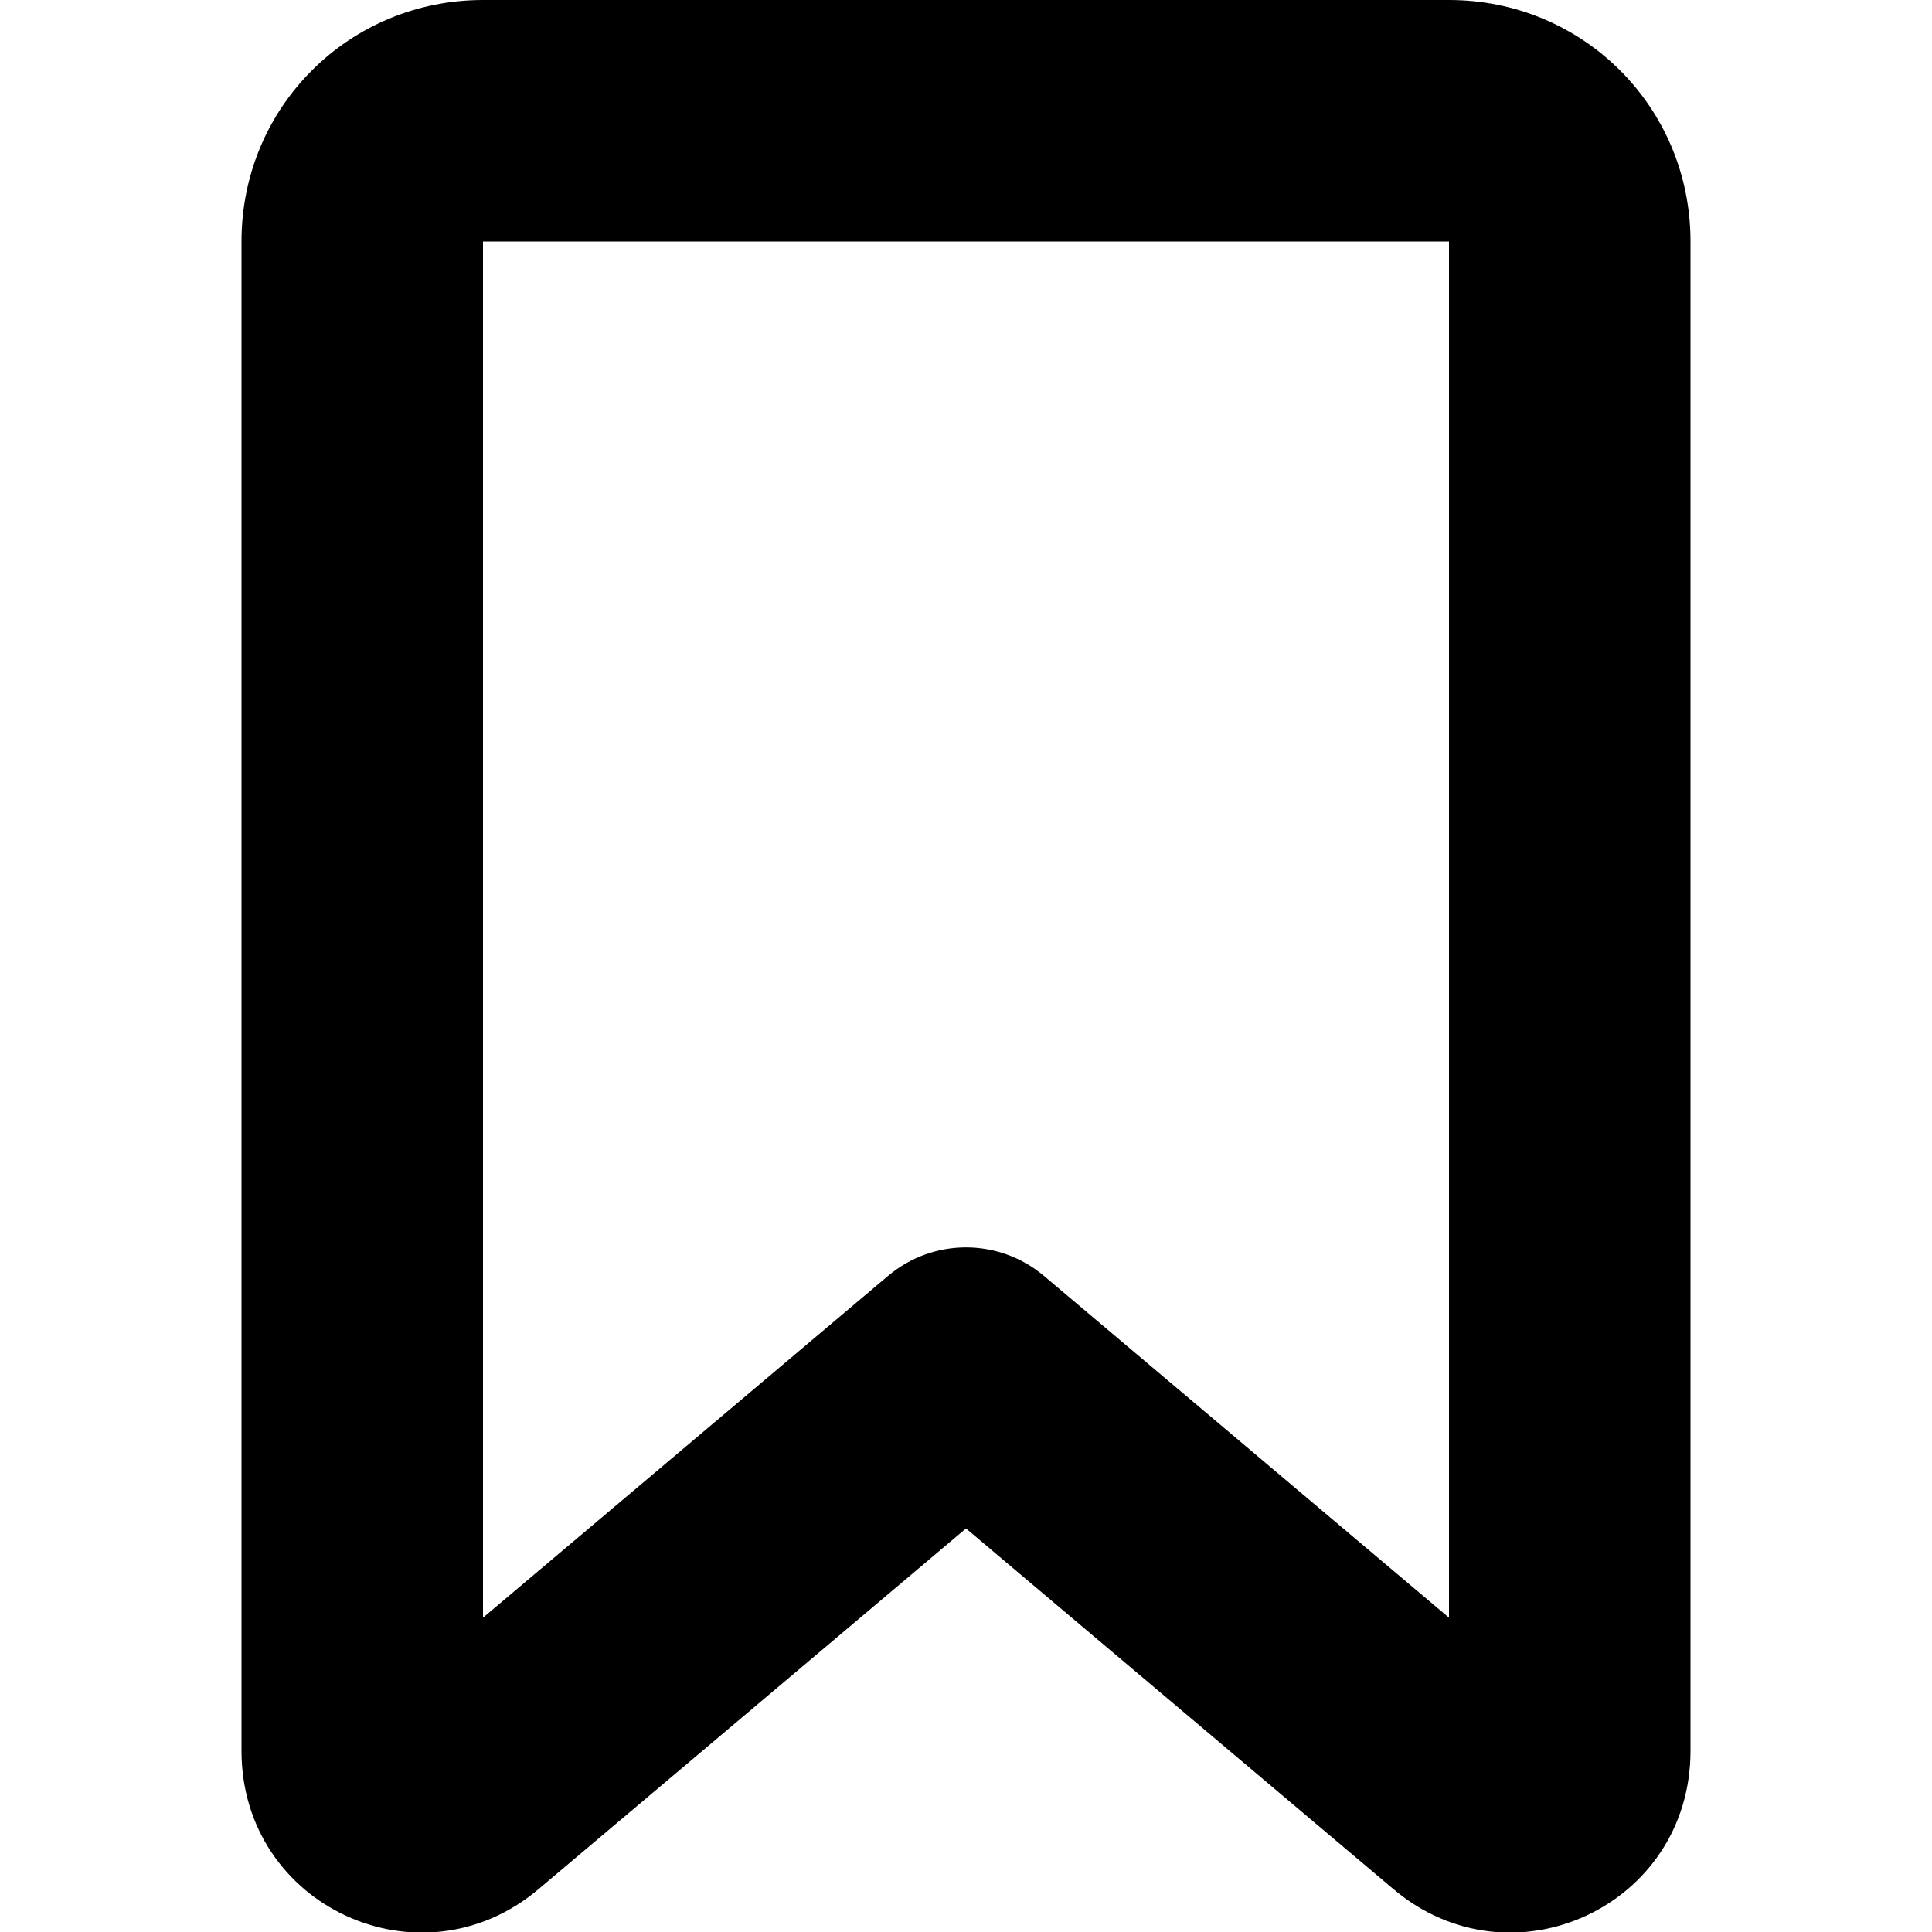
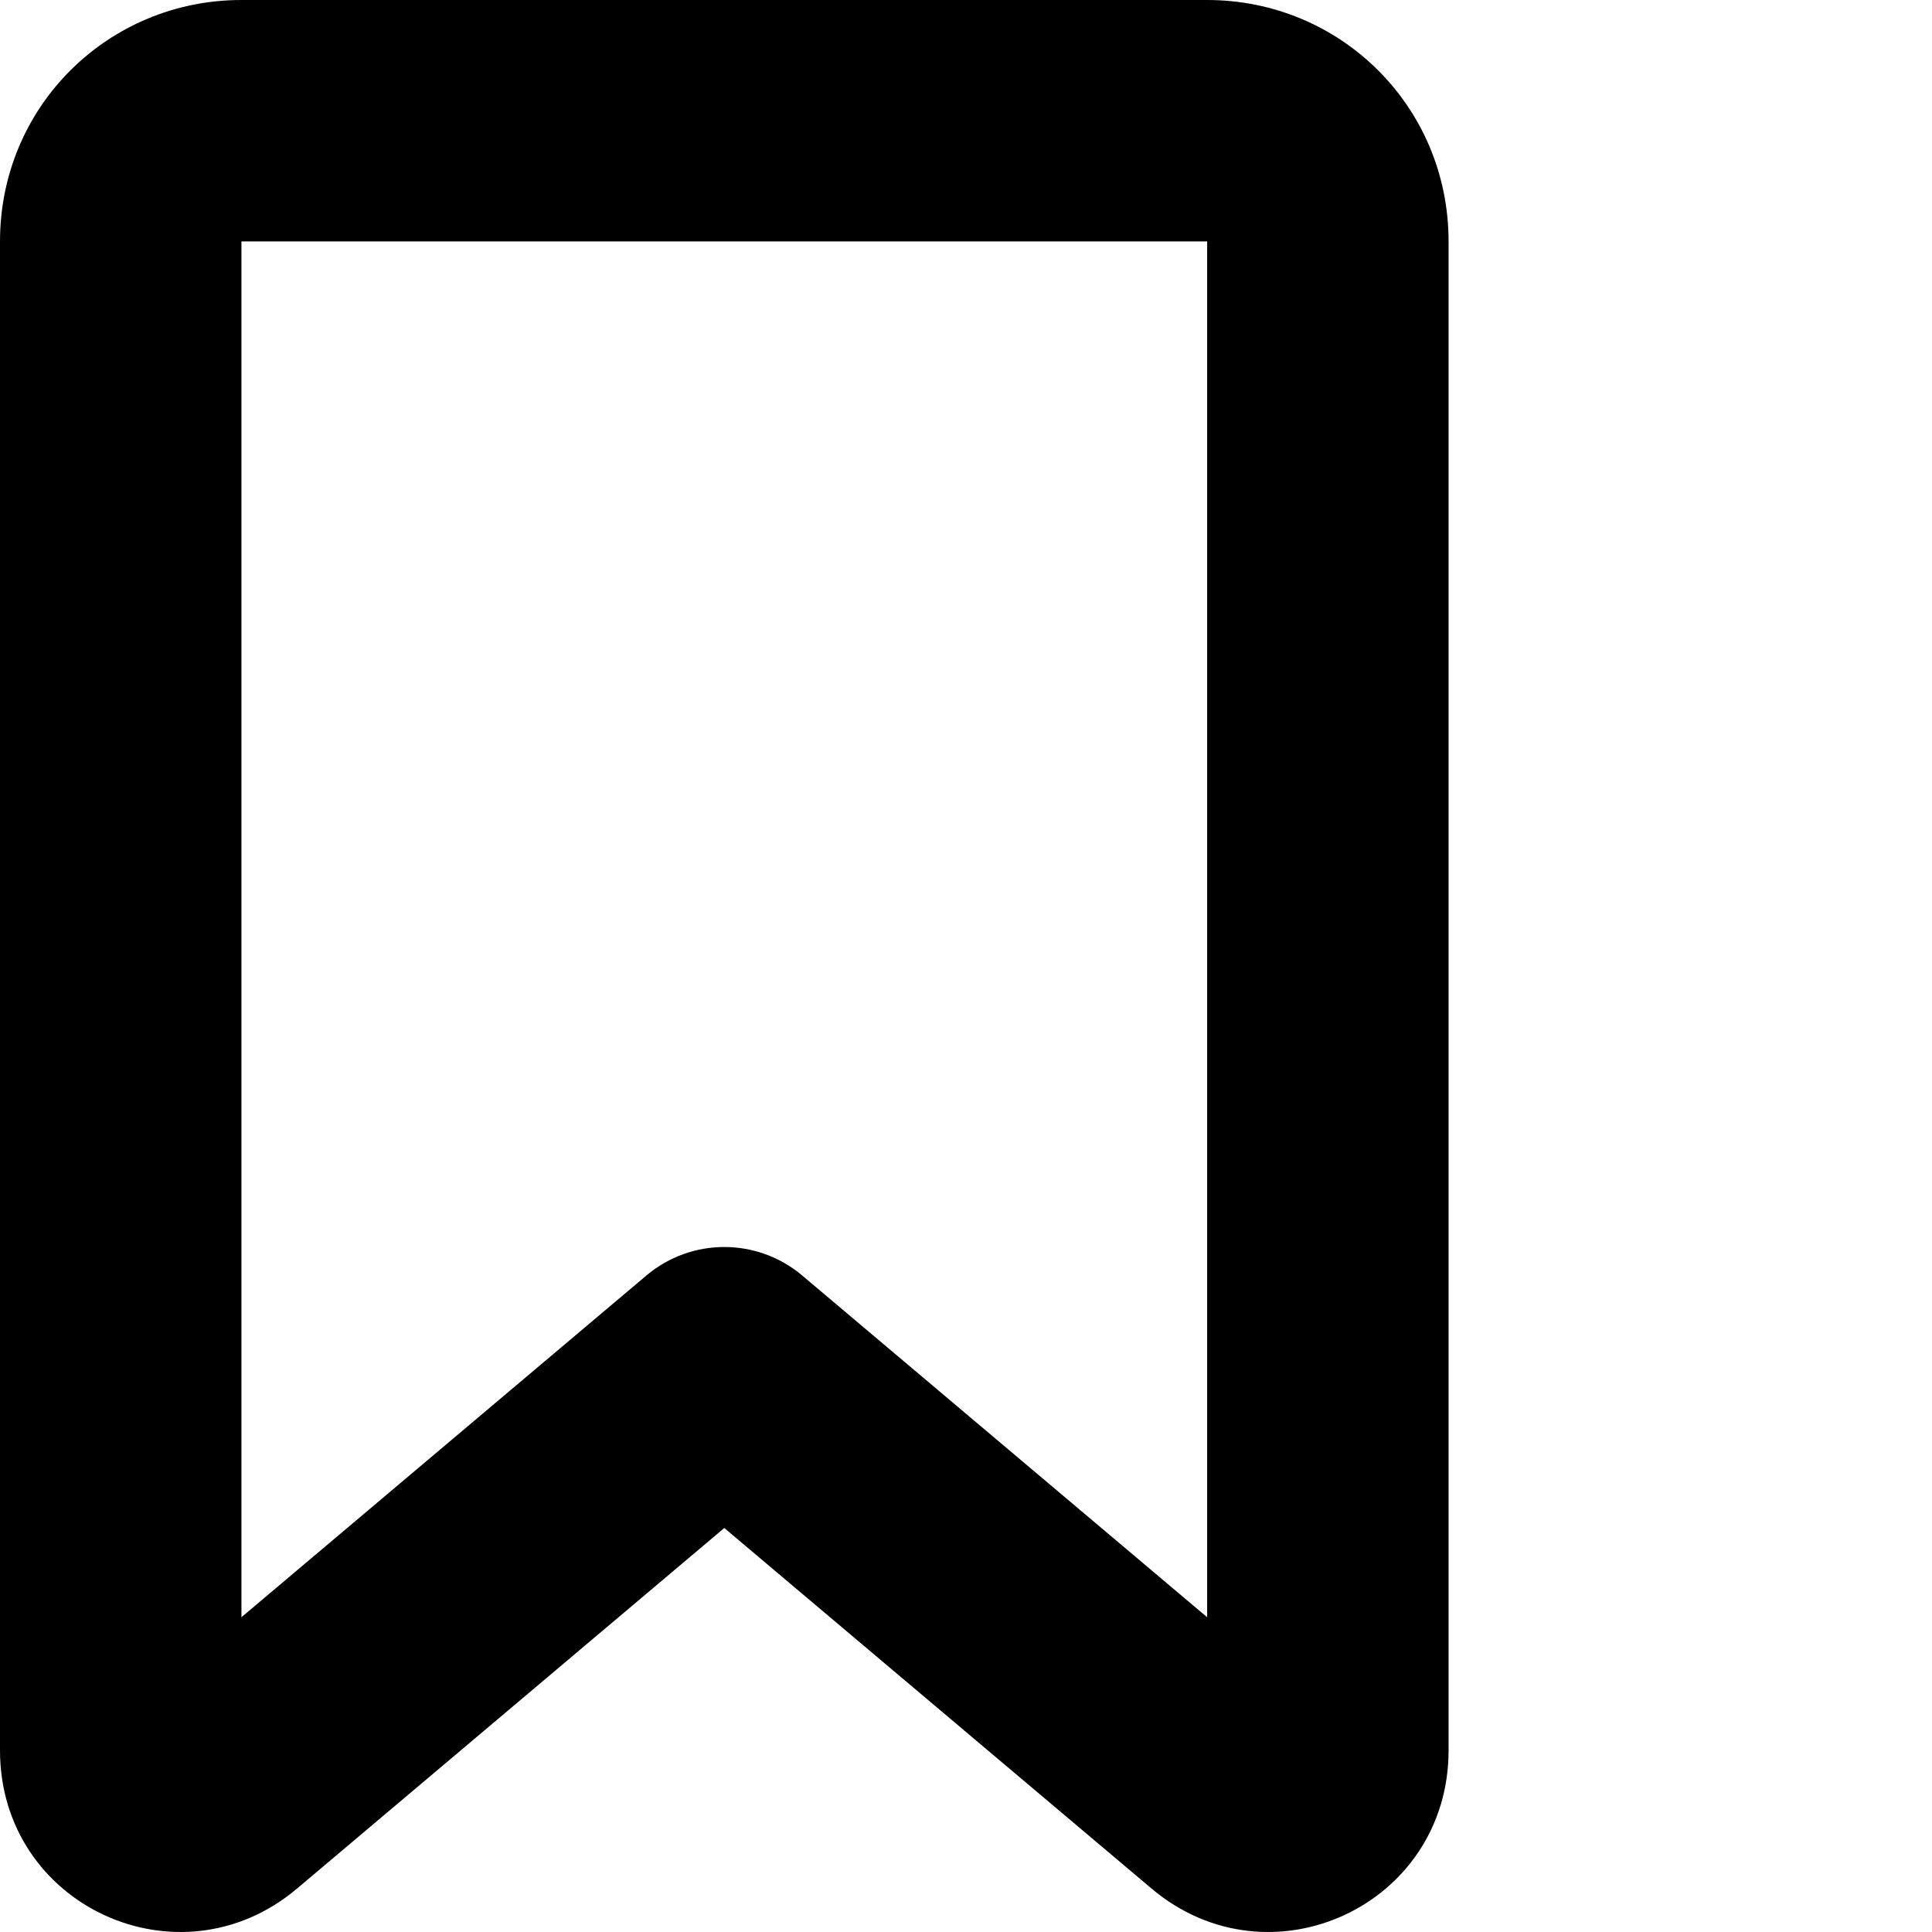
- <svg xmlns="http://www.w3.org/2000/svg" viewBox="0 0 16 16">
-   <mask id="mask0_141_1782" style="mask-type:alpha" maskUnits="userSpaceOnUse" x="2" y="0" width="12" height="17">
-     <path class="lexicon-icon-outline" fill-rule="evenodd" clip-rule="evenodd" d="M7.355 10.566C7.728 10.252 8.272 10.252 8.645 10.566L12 13.397V2H4V13.397L7.355 10.566ZM8 12.658L11.54 15.645C12.517 16.47 14 15.788 14 14.5L14 2C14 0.881 13.105 0 12 0H4C2.895 0 2 0.881 2 2L2 14.5C2 15.788 3.483 16.47 4.46 15.645L8 12.658Z" />
-   </mask>
-   <g mask="url(#mask0_141_1782)">
-     <rect class="lexicon-icon-outline" width="16" height="16" />
-   </g>
+ <svg xmlns="http://www.w3.org/2000/svg" viewBox="0 0 512 512">
+   <path class="lexicon-icon-outline" fill-rule="evenodd" clip-rule="evenodd" d="M171.307 338.015c11.92-10.059 29.355-10.059 41.275 0l107.325 90.567v-364.6H63.982v364.6l107.325-90.567Zm20.637 66.922 113.238 95.557c31.255 26.375 78.706 4.569 78.706-36.63V63.981C383.888 28.2 355.243 0 319.907 0H63.982C28.646 0 0 28.199 0 63.981v399.883c0 41.198 47.452 63.005 78.707 36.63l113.237-95.557Z" />
</svg>
